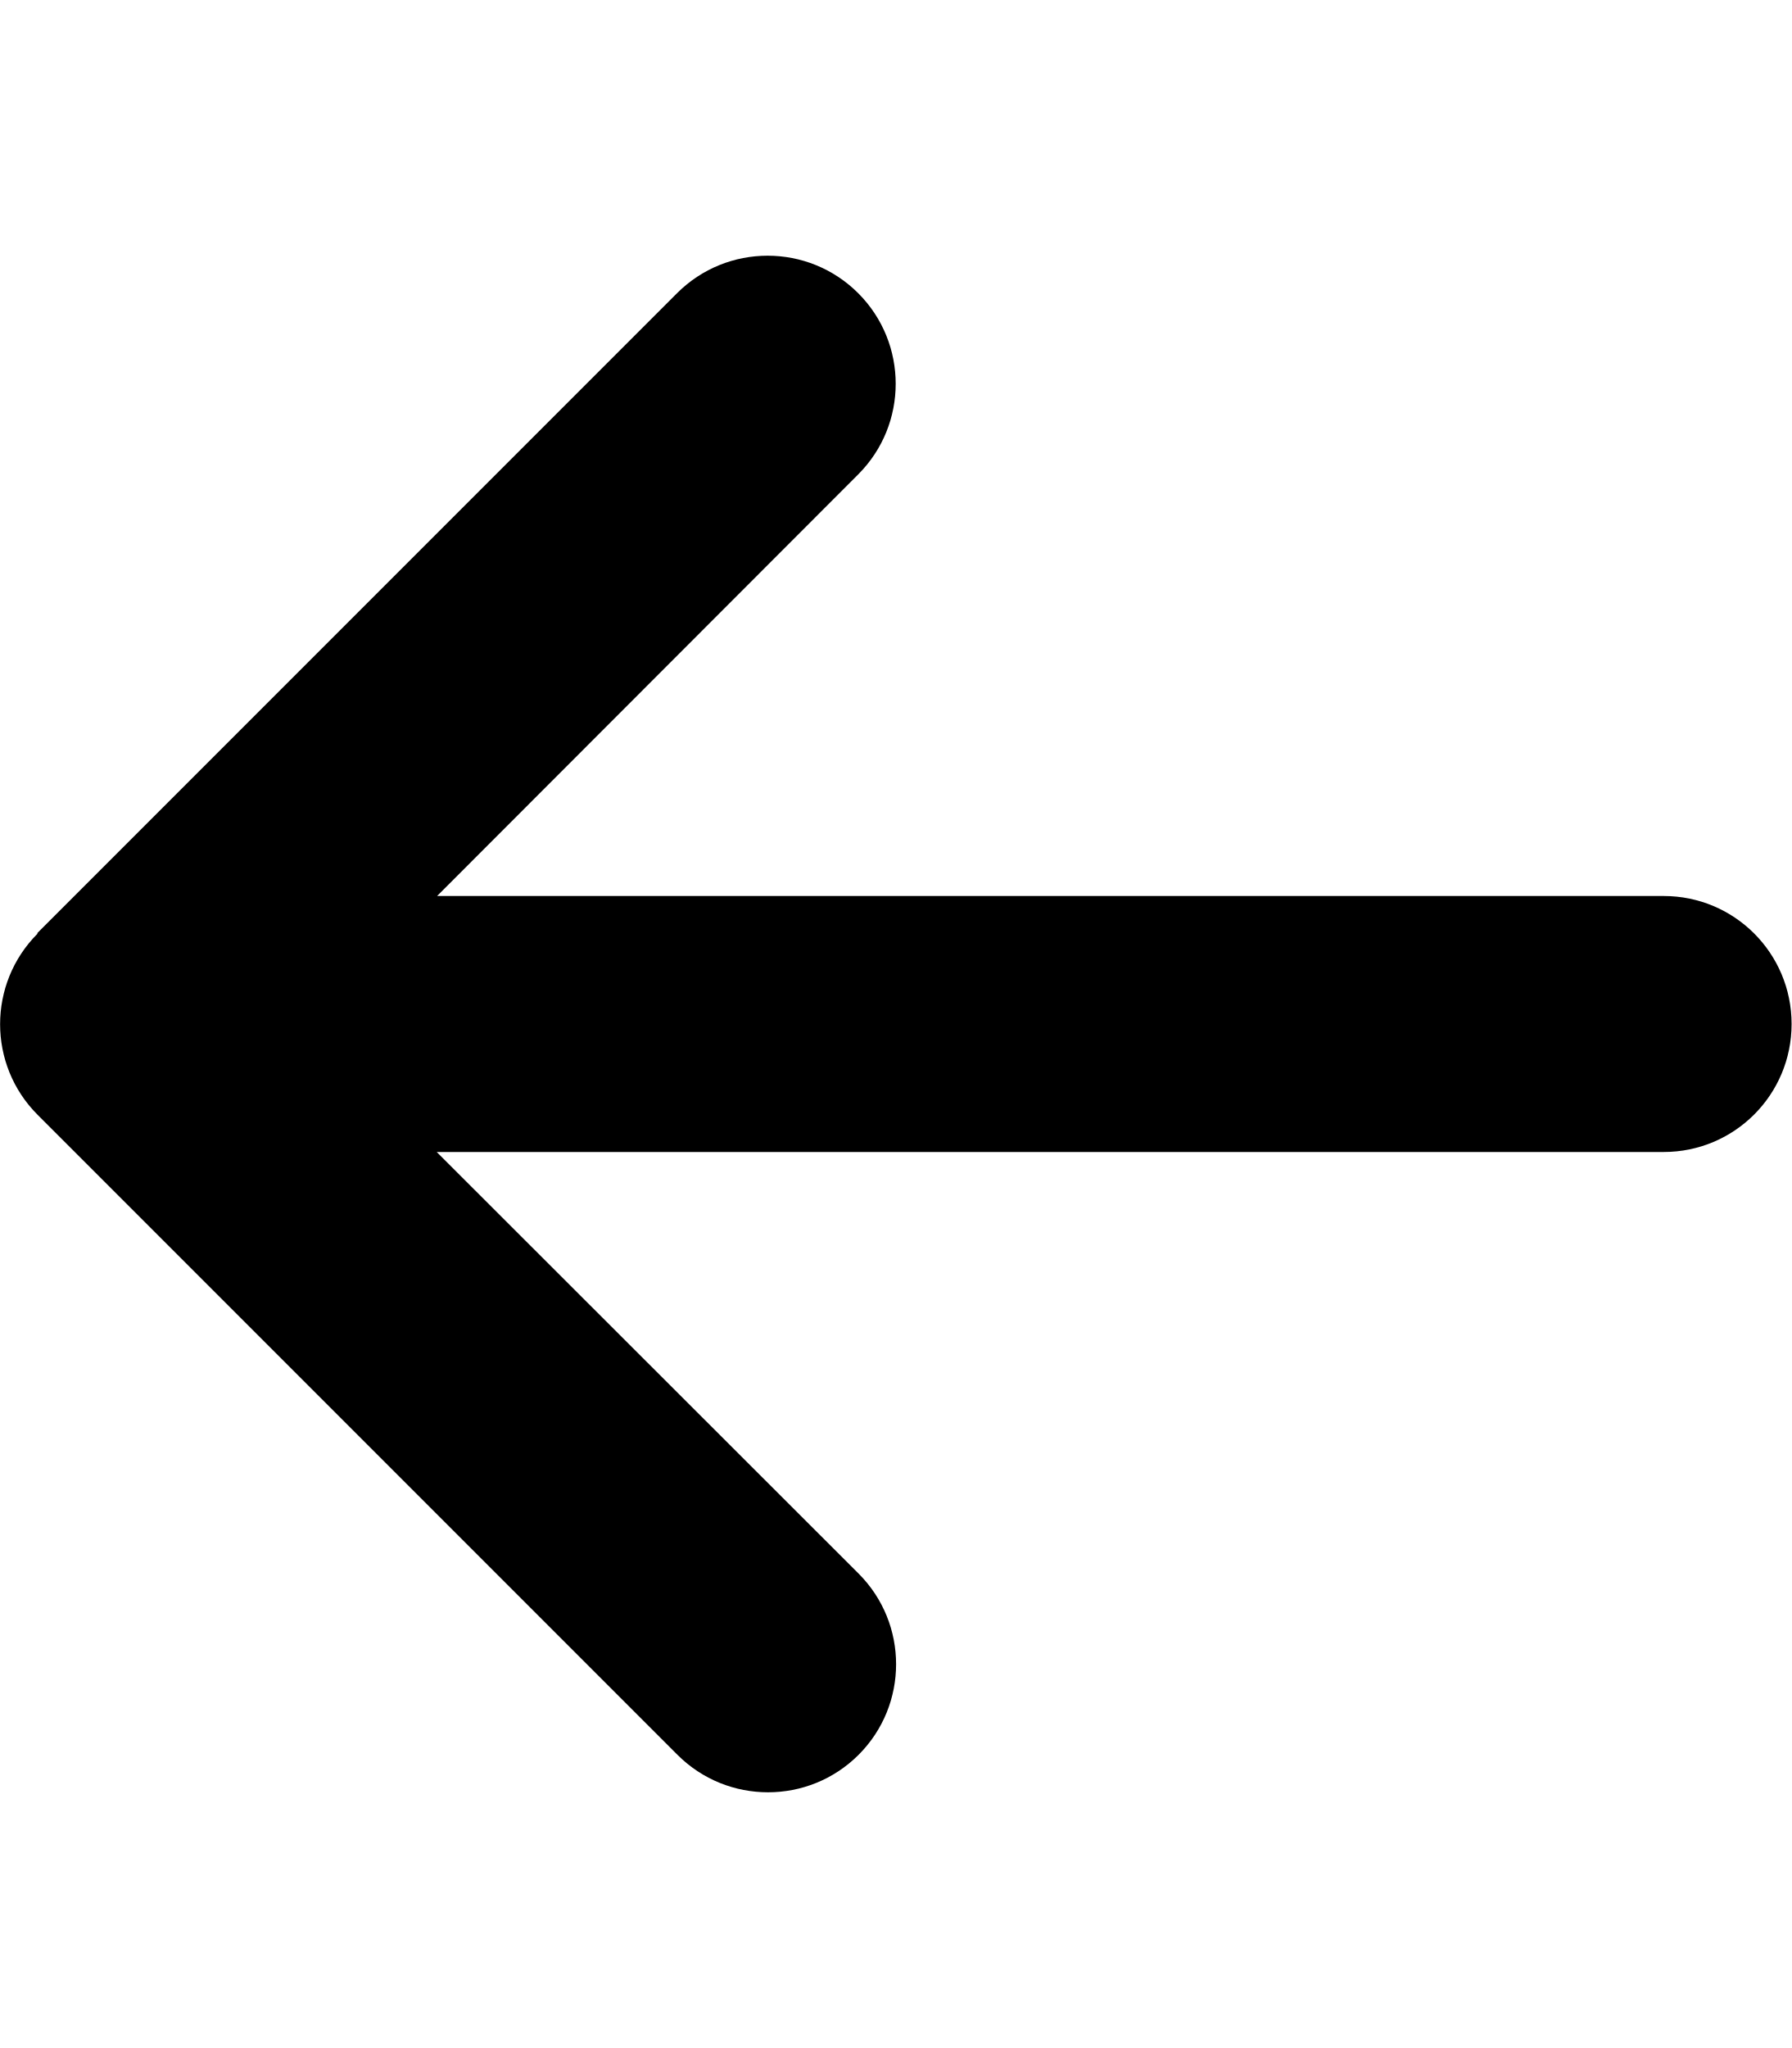
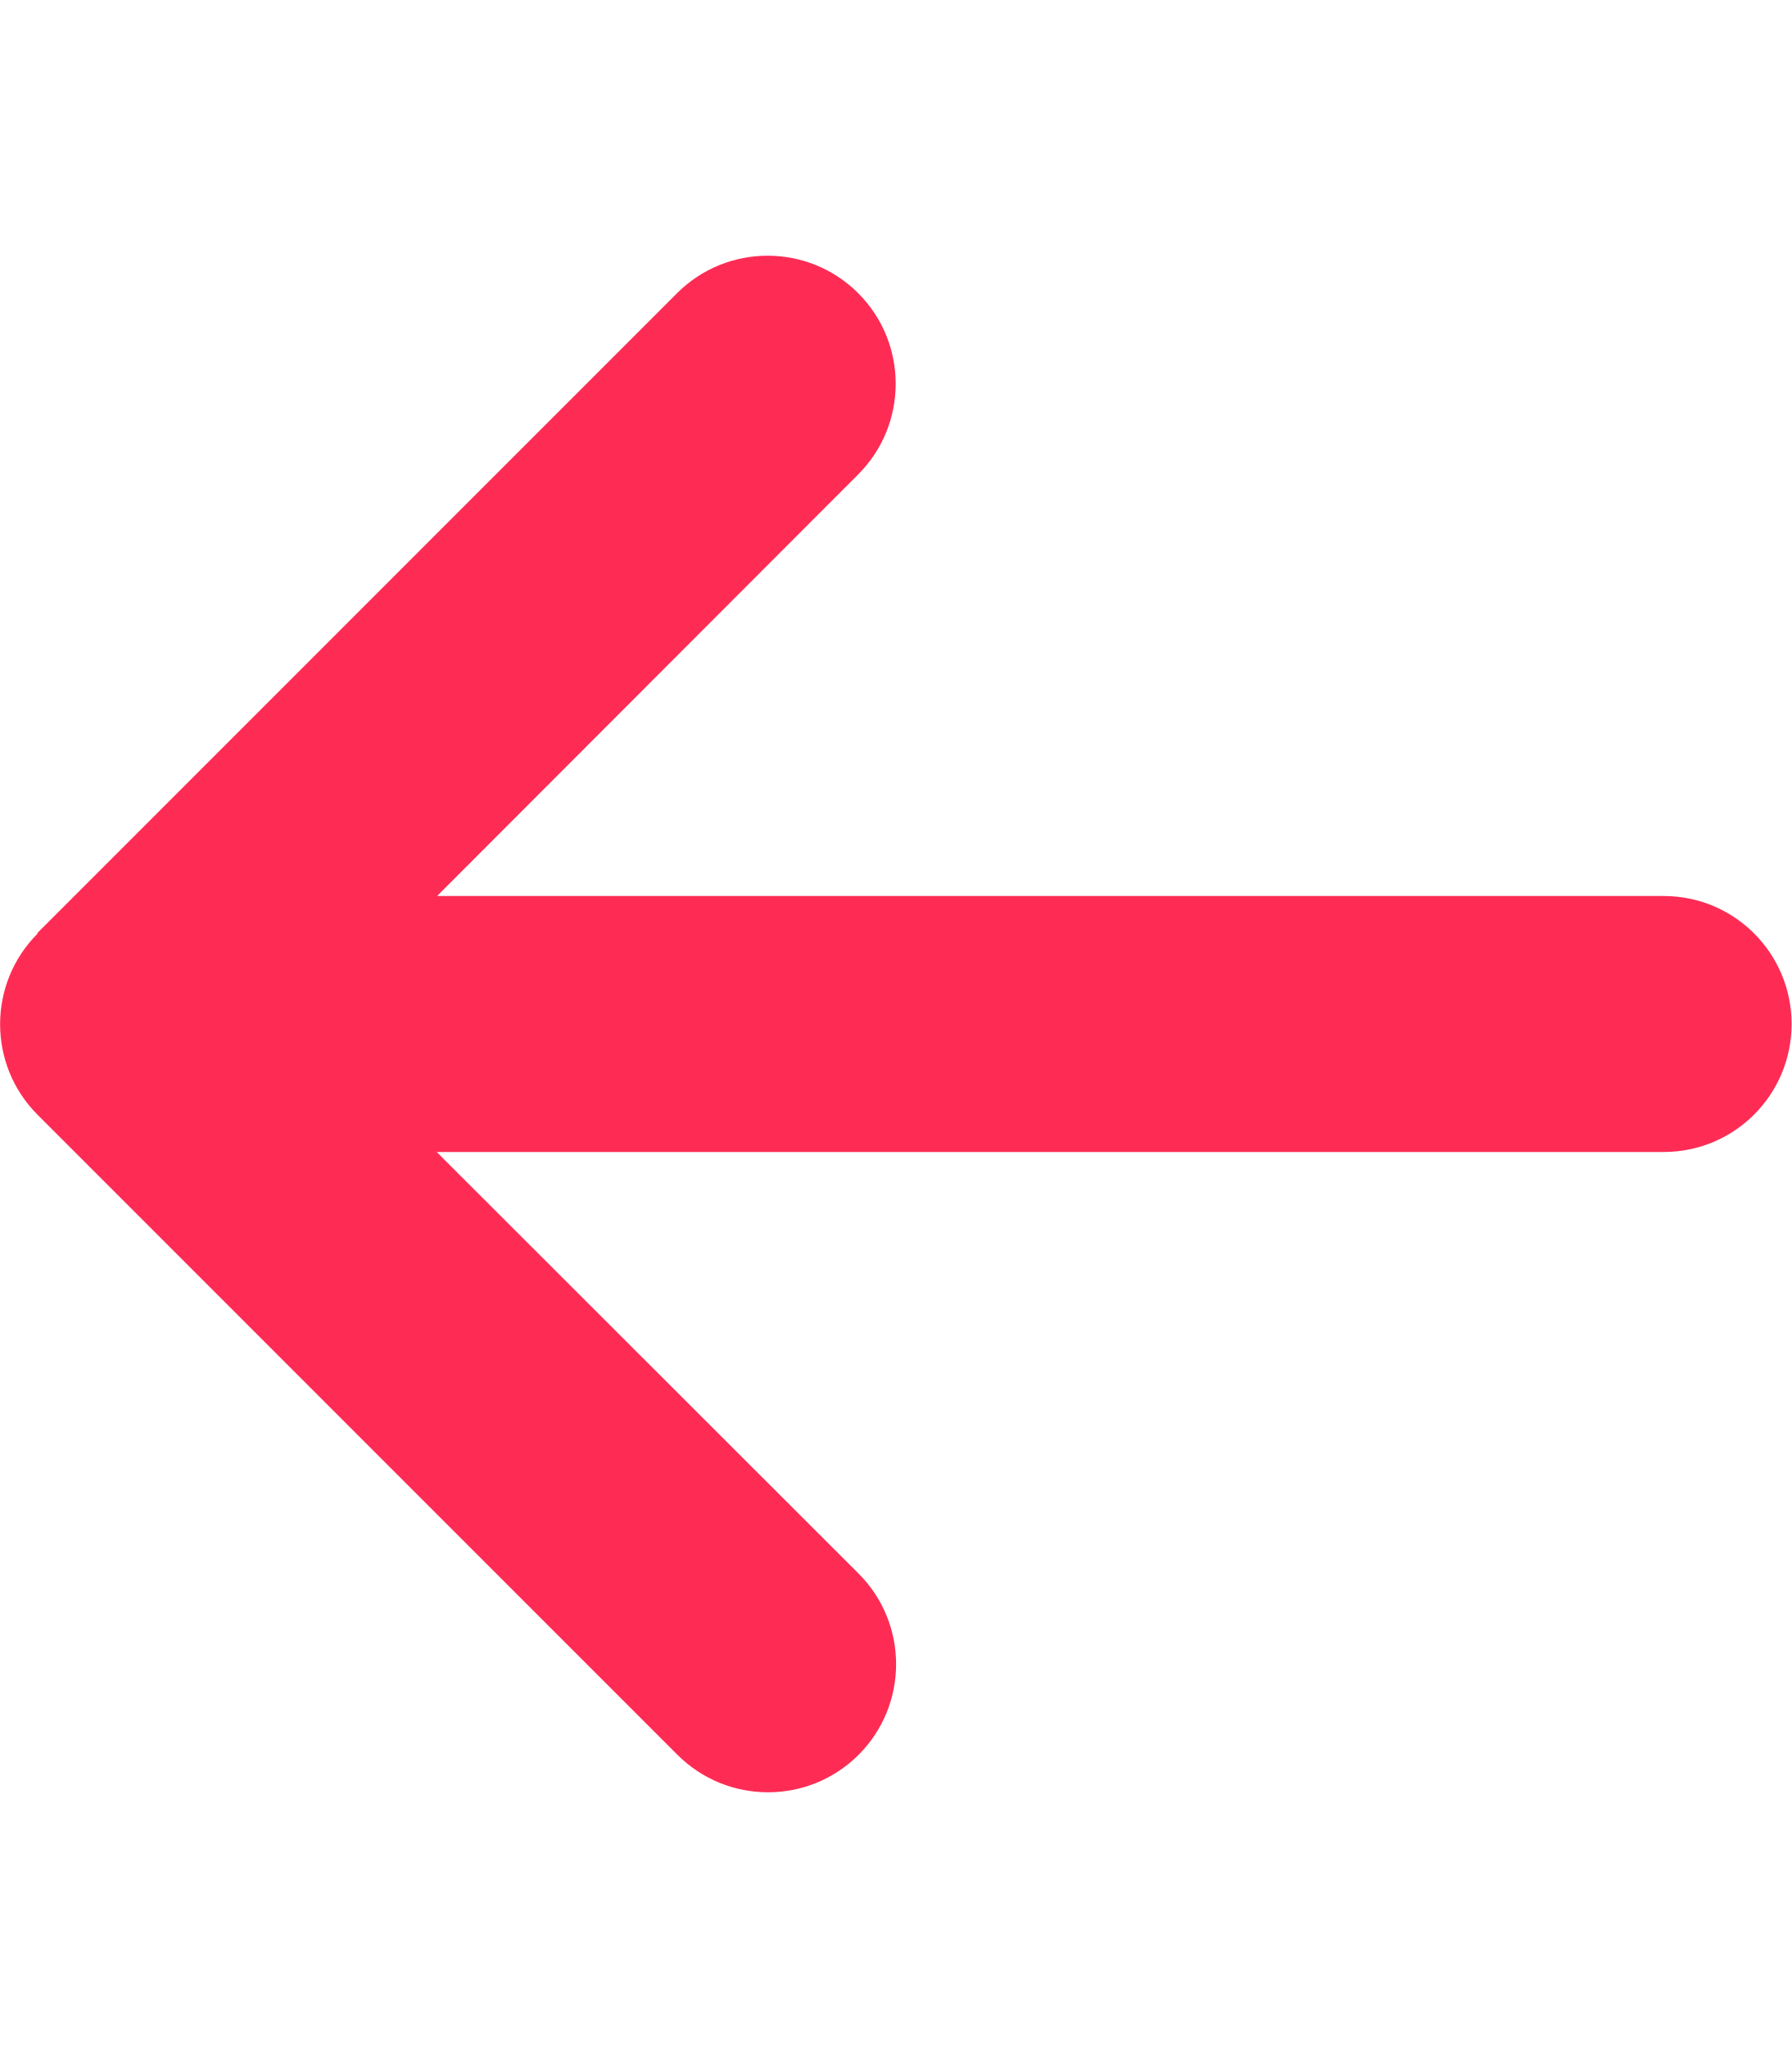
<svg xmlns="http://www.w3.org/2000/svg" height="16" width="14" viewBox="0 0 448 512">
-   <path d="M9.4 233.4c-12.5 12.5-12.5 32.8 0 45.3l160 160c12.5 12.5 32.8 12.5 45.3 0s12.5-32.8 0-45.3L109.2 288 416 288c17.7 0 32-14.3 32-32s-14.3-32-32-32l-306.7 0L214.6 118.6c12.5-12.5 12.5-32.8 0-45.3s-32.8-12.5-45.3 0l-160 160z" />
+   <path d="M9.4 233.4c-12.5 12.5-12.5 32.8 0 45.3l160 160c12.5 12.5 32.8 12.5 45.3 0s12.5-32.8 0-45.3L109.2 288 416 288c17.7 0 32-14.3 32-32s-14.3-32-32-32l-306.7 0L214.6 118.6c12.5-12.5 12.5-32.8 0-45.3s-32.8-12.5-45.3 0l-160 160z" fill="#FE2C55" />
</svg>
